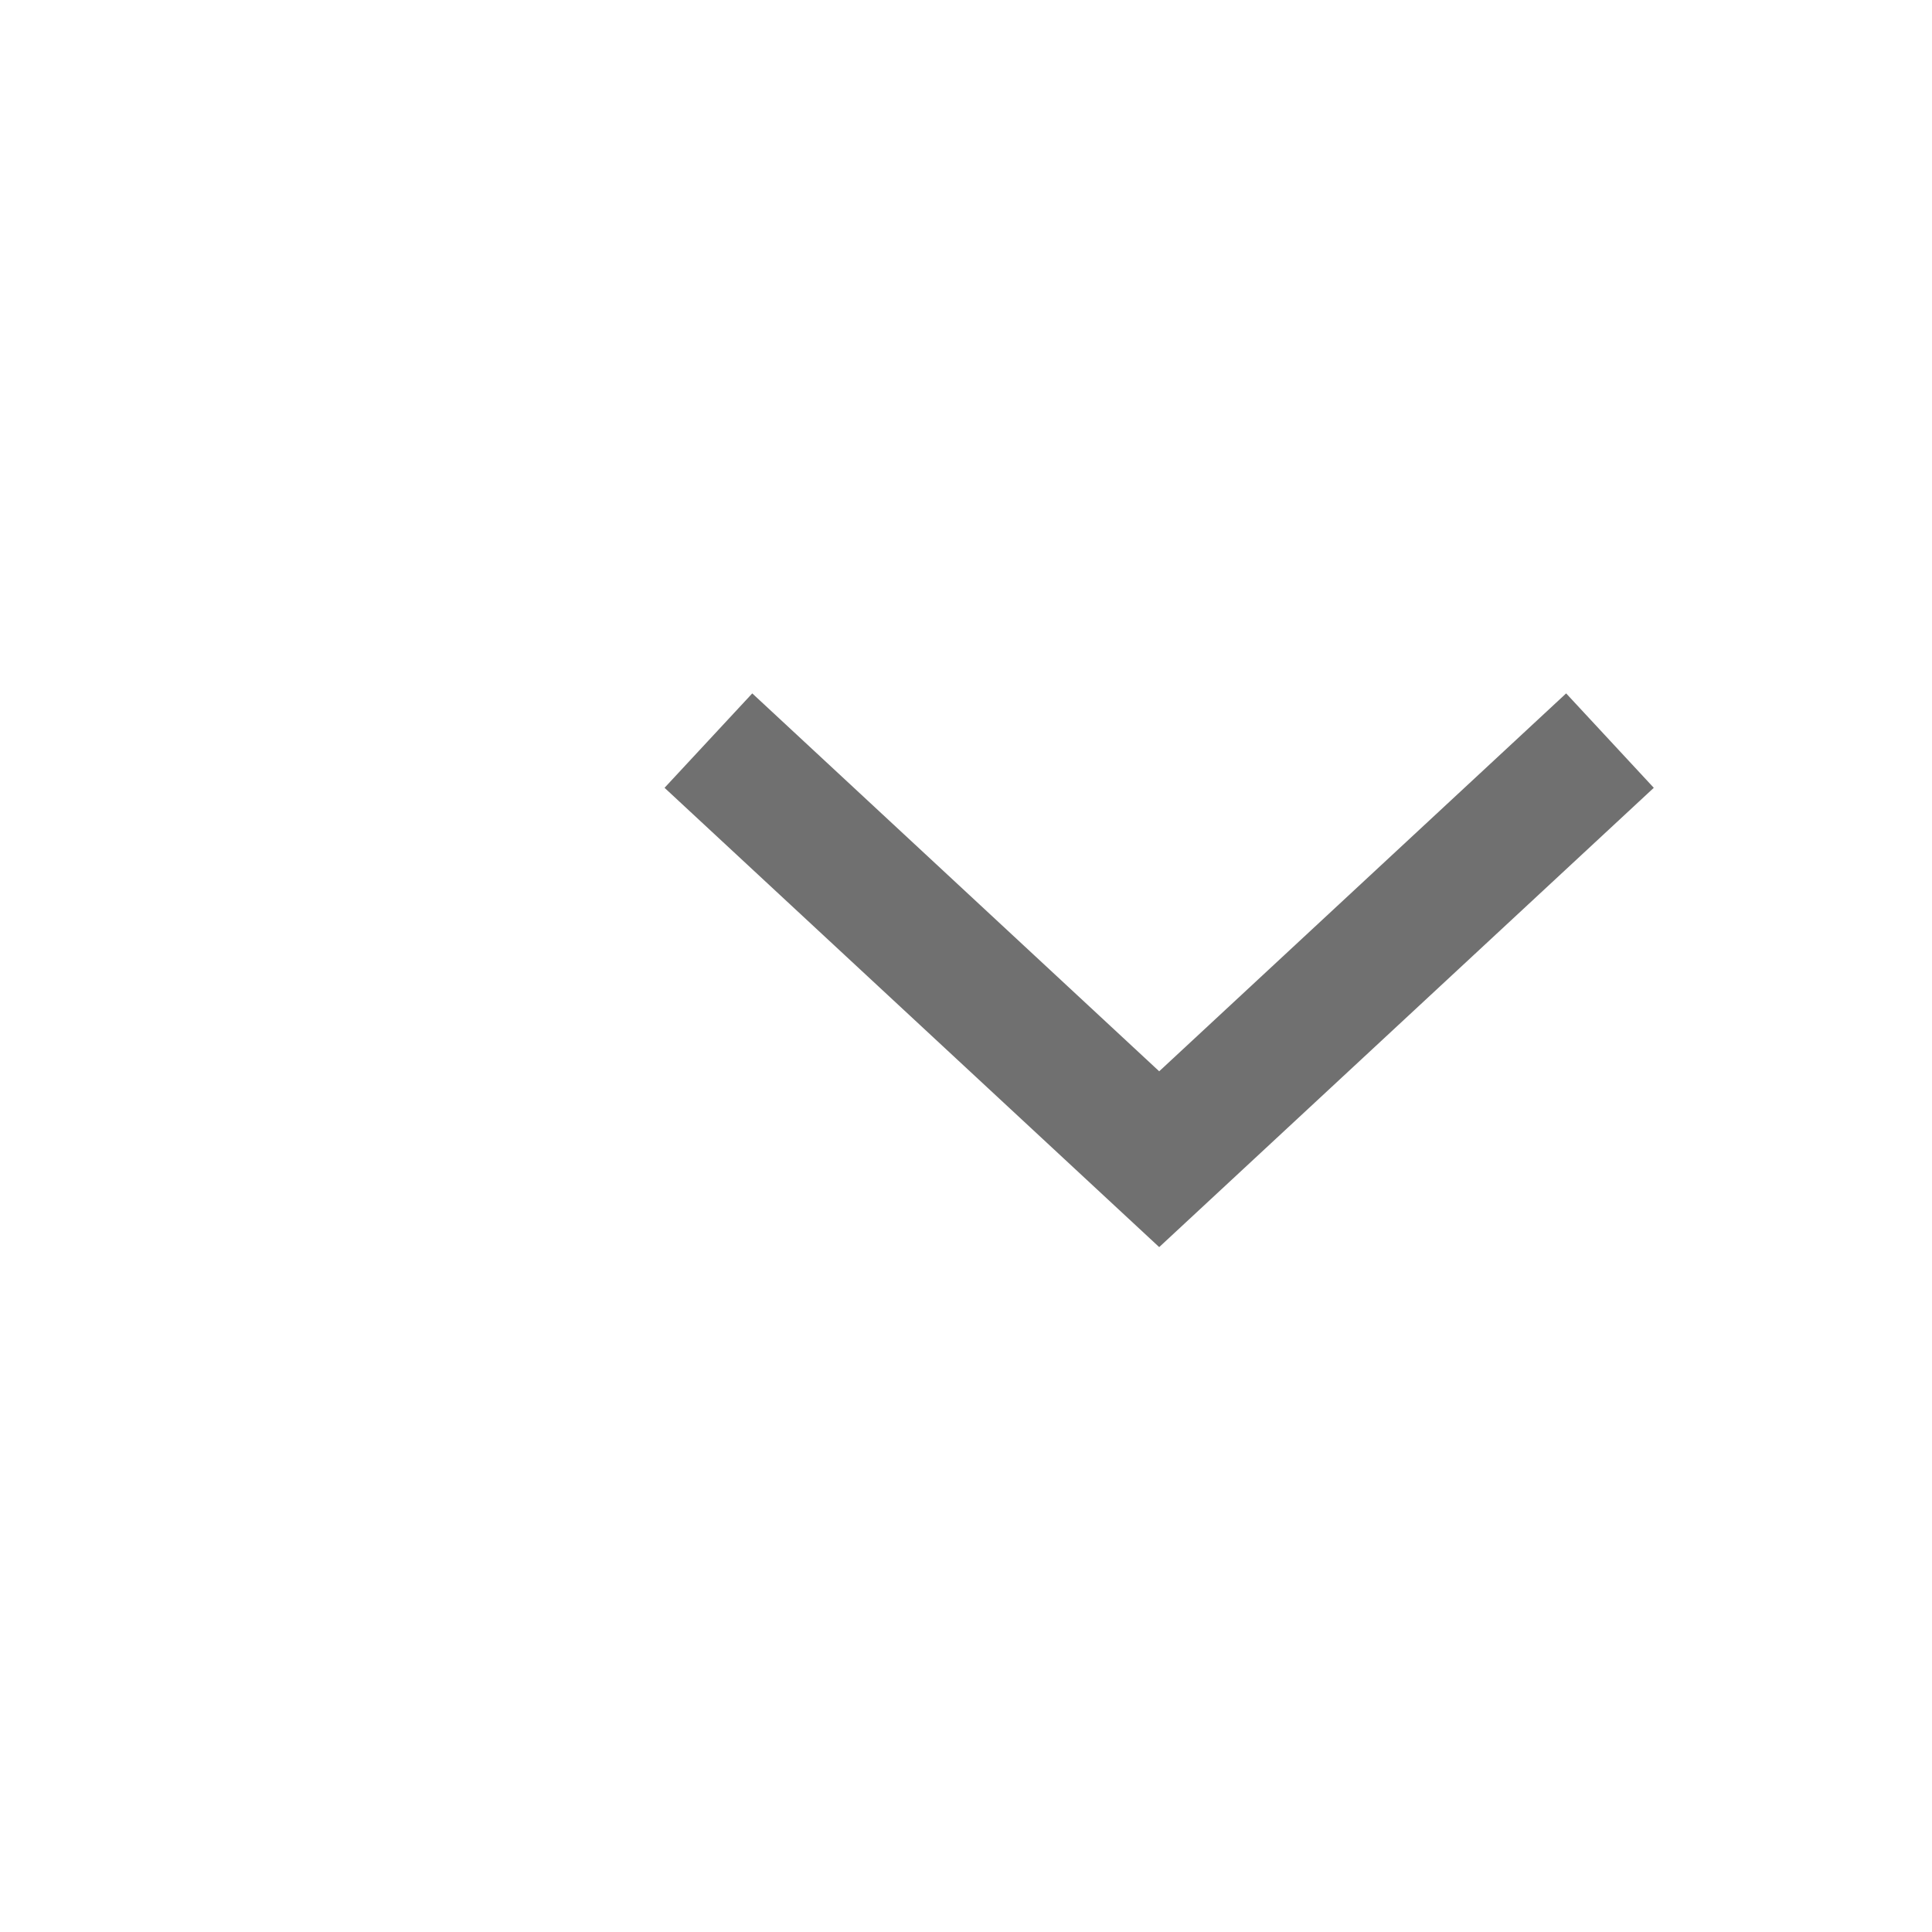
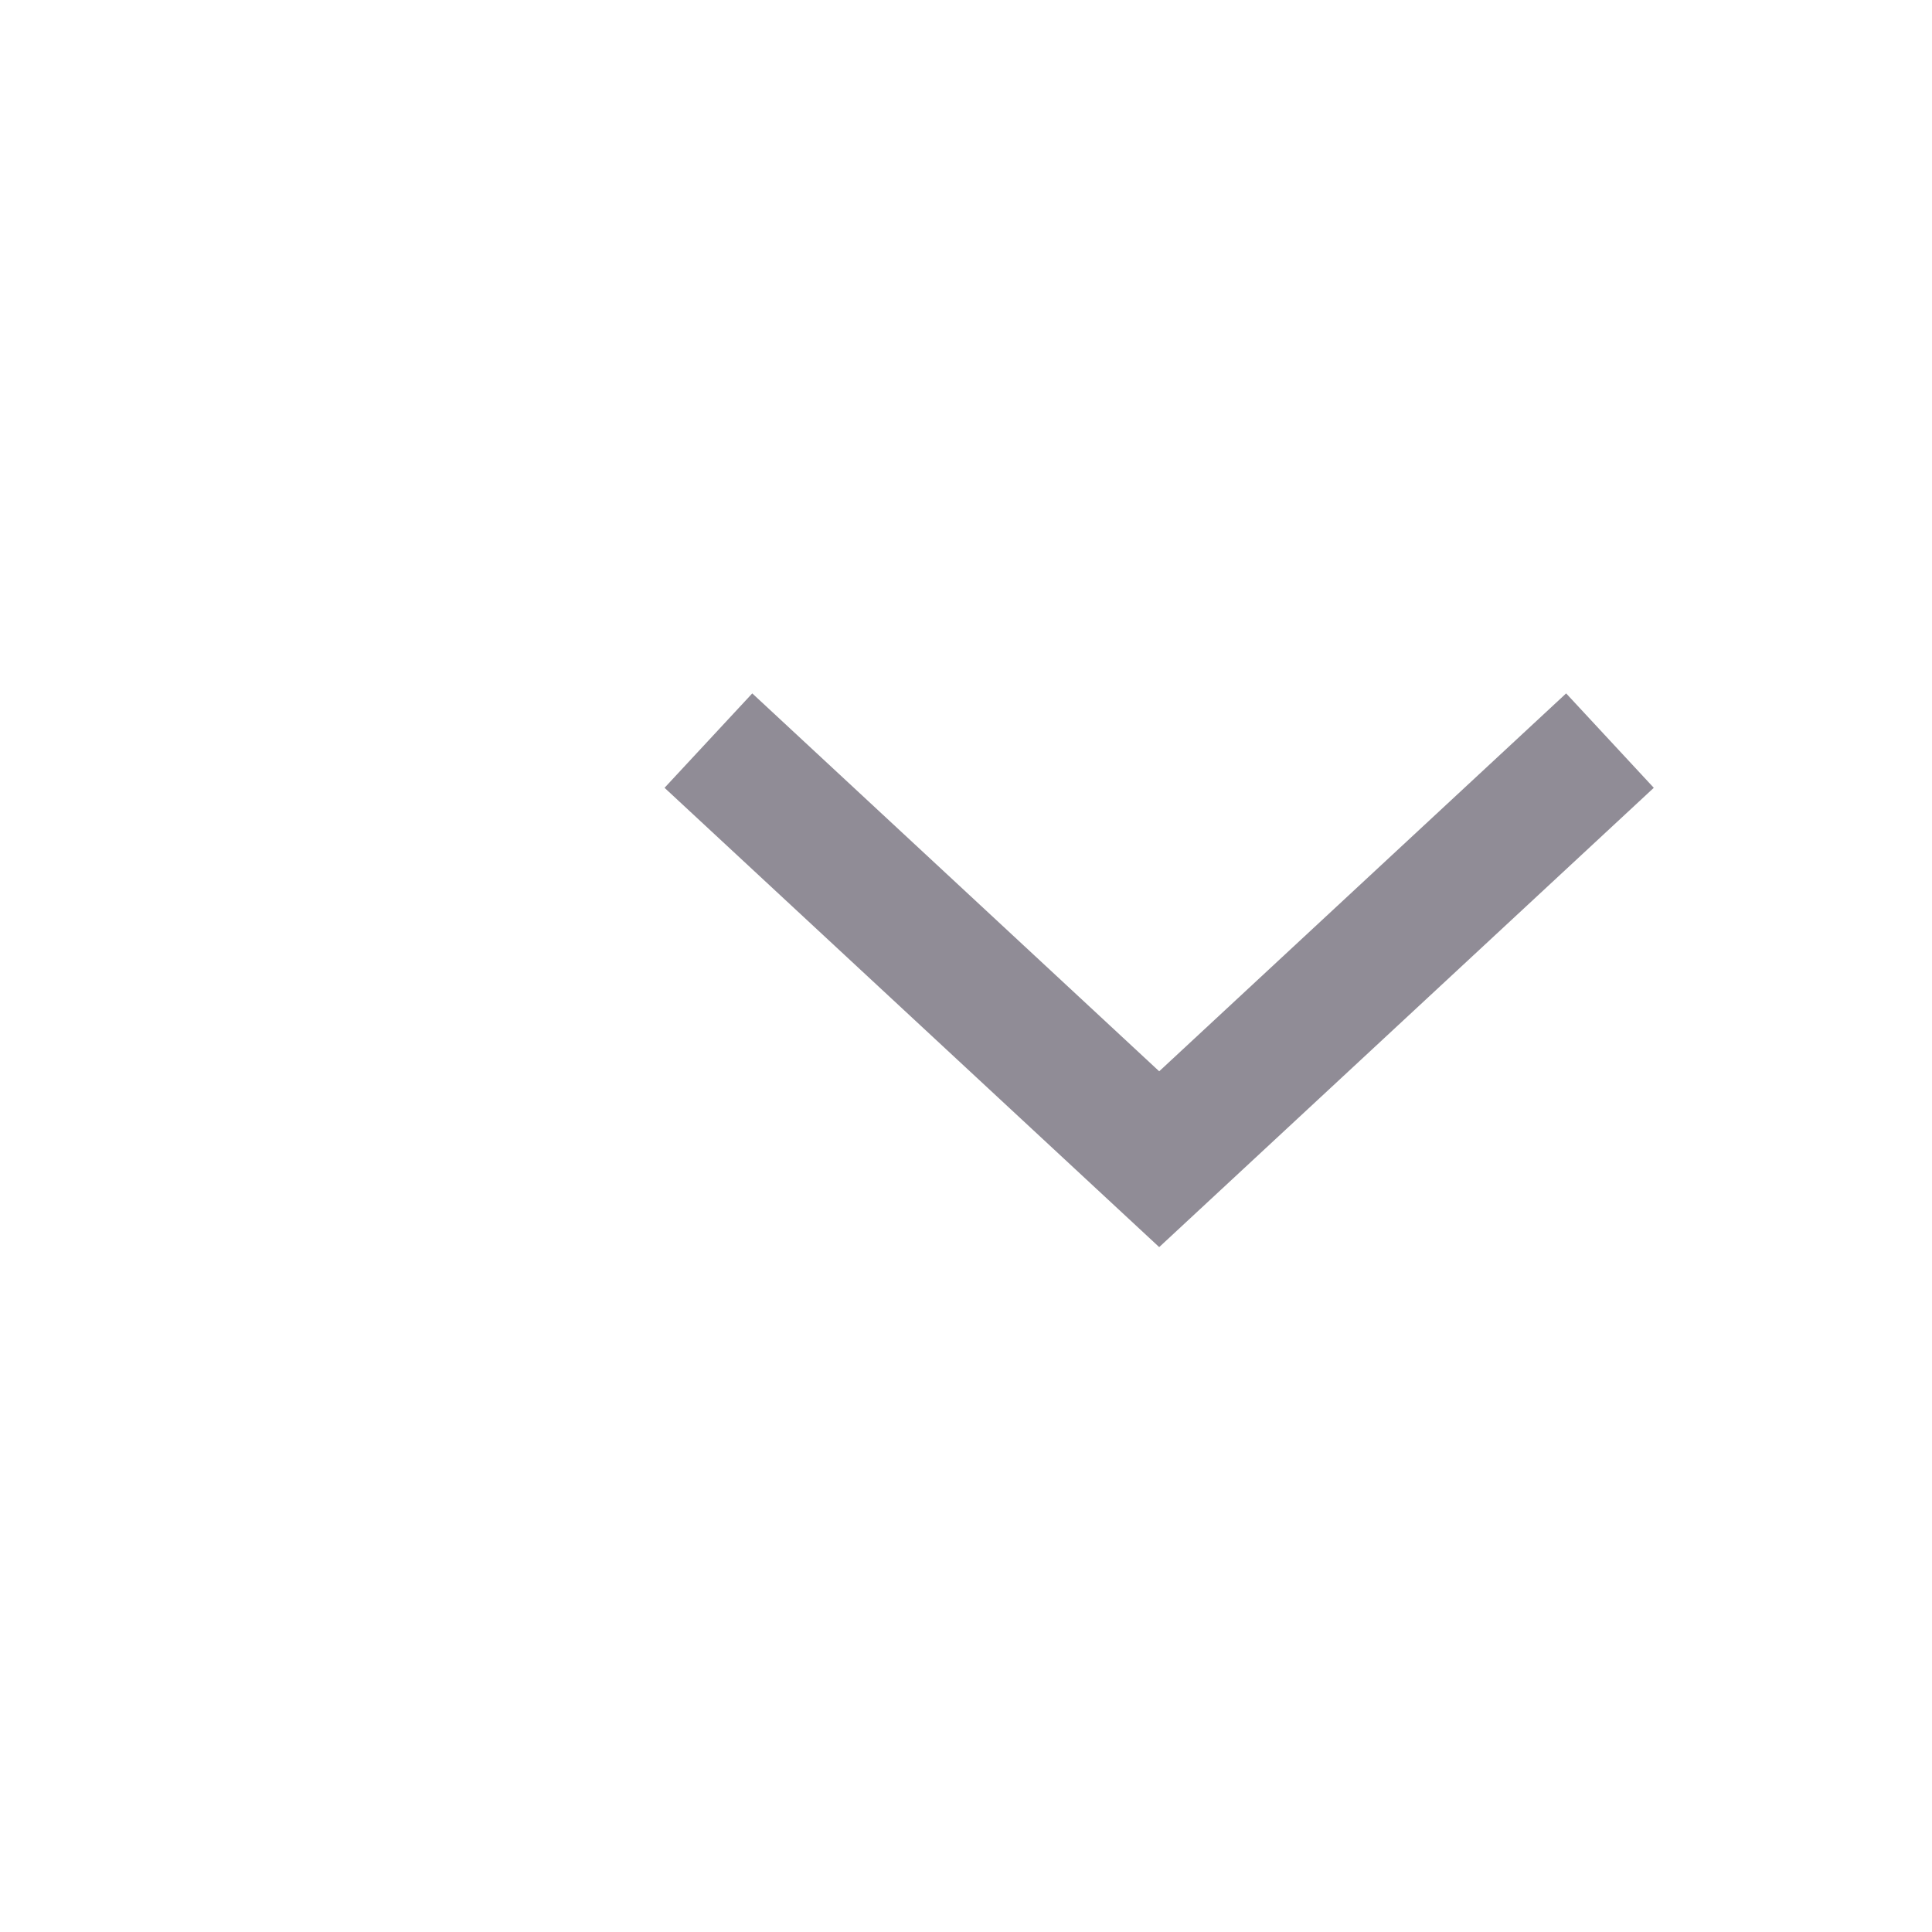
<svg xmlns="http://www.w3.org/2000/svg" width="30px" height="30px" viewBox="0 0 30 30" version="1.1">
  <g id="ic-arrow-down" stroke="none" stroke-width="1" fill="none" fill-rule="evenodd">
    <g id="ic-arrow-drop-down" transform="translate(6, 3)">
-       <g id="Group_8822" transform="translate(4, 7)" fill="#707070">
+       <g id="Group_8822" transform="translate(4, 7)" fill="#908c96">
        <polygon id="Path_18879" points="8 9.365 0.319 2.233 1.681 0.767 8 6.635 14.319 0.767 15.68 2.233" />
      </g>
      <polygon id="Rectangle_4407" points="0 0 24 0 24 24 0 24" />
    </g>
  </g>
</svg>
